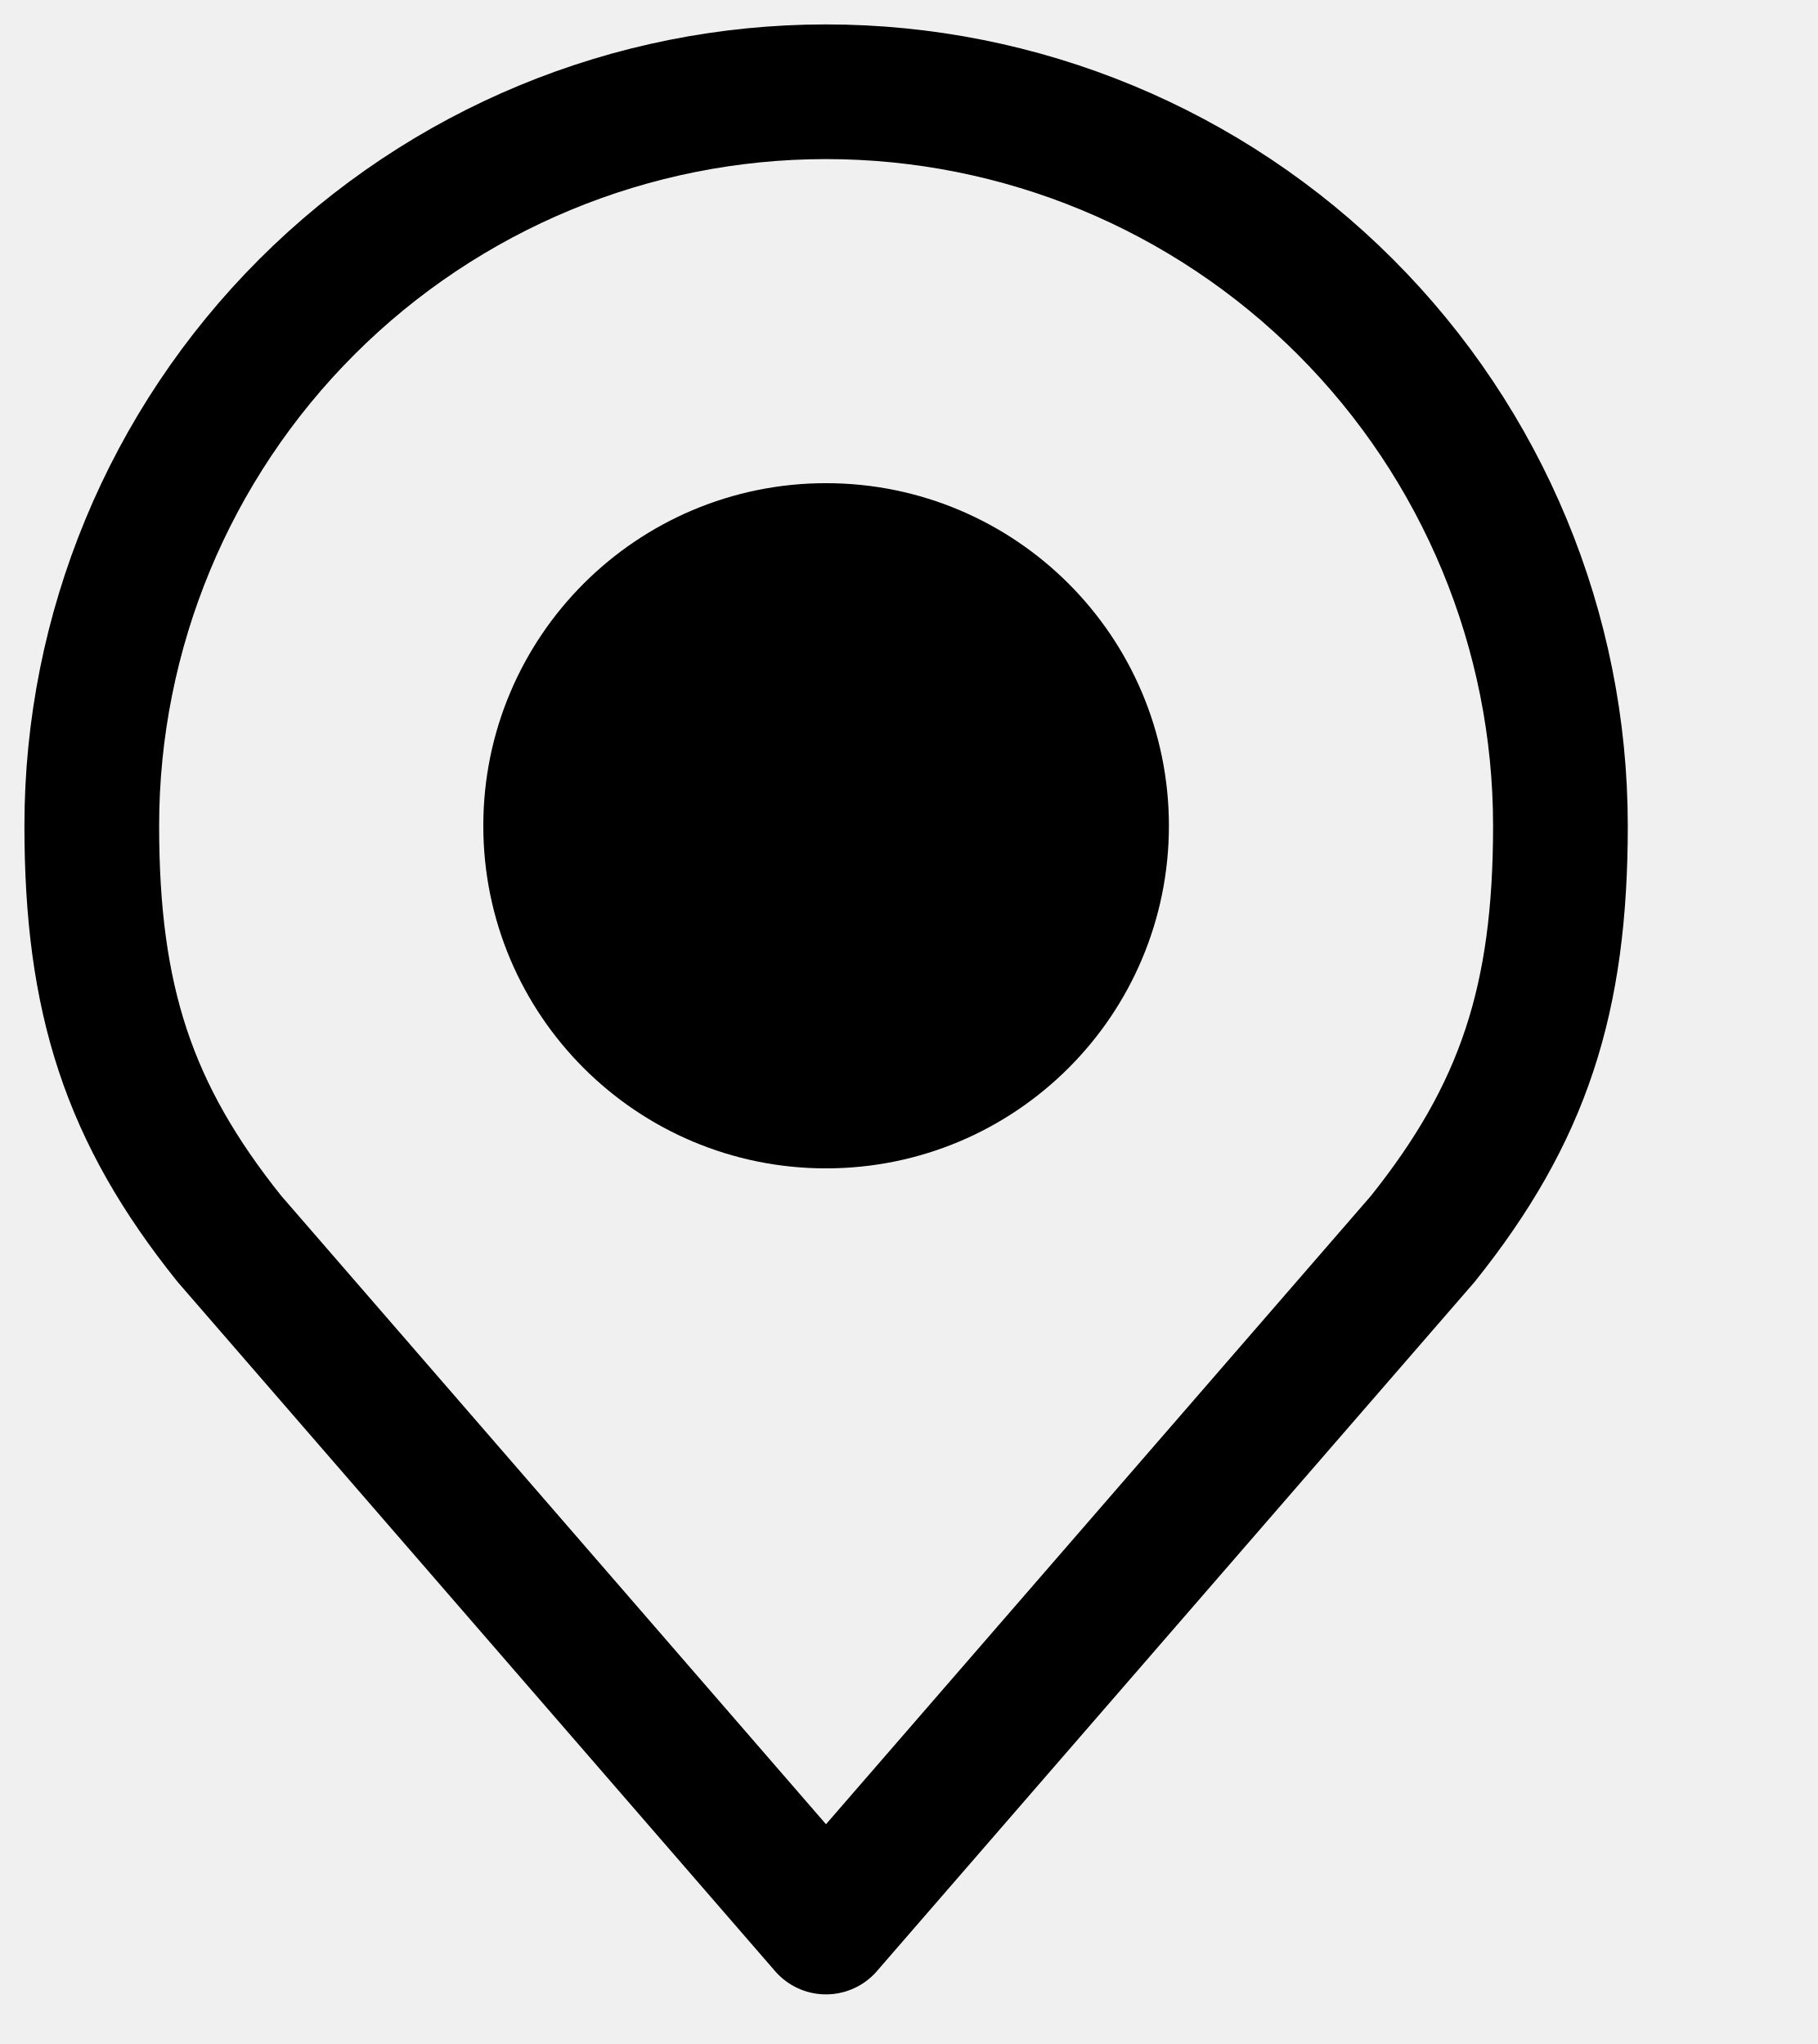
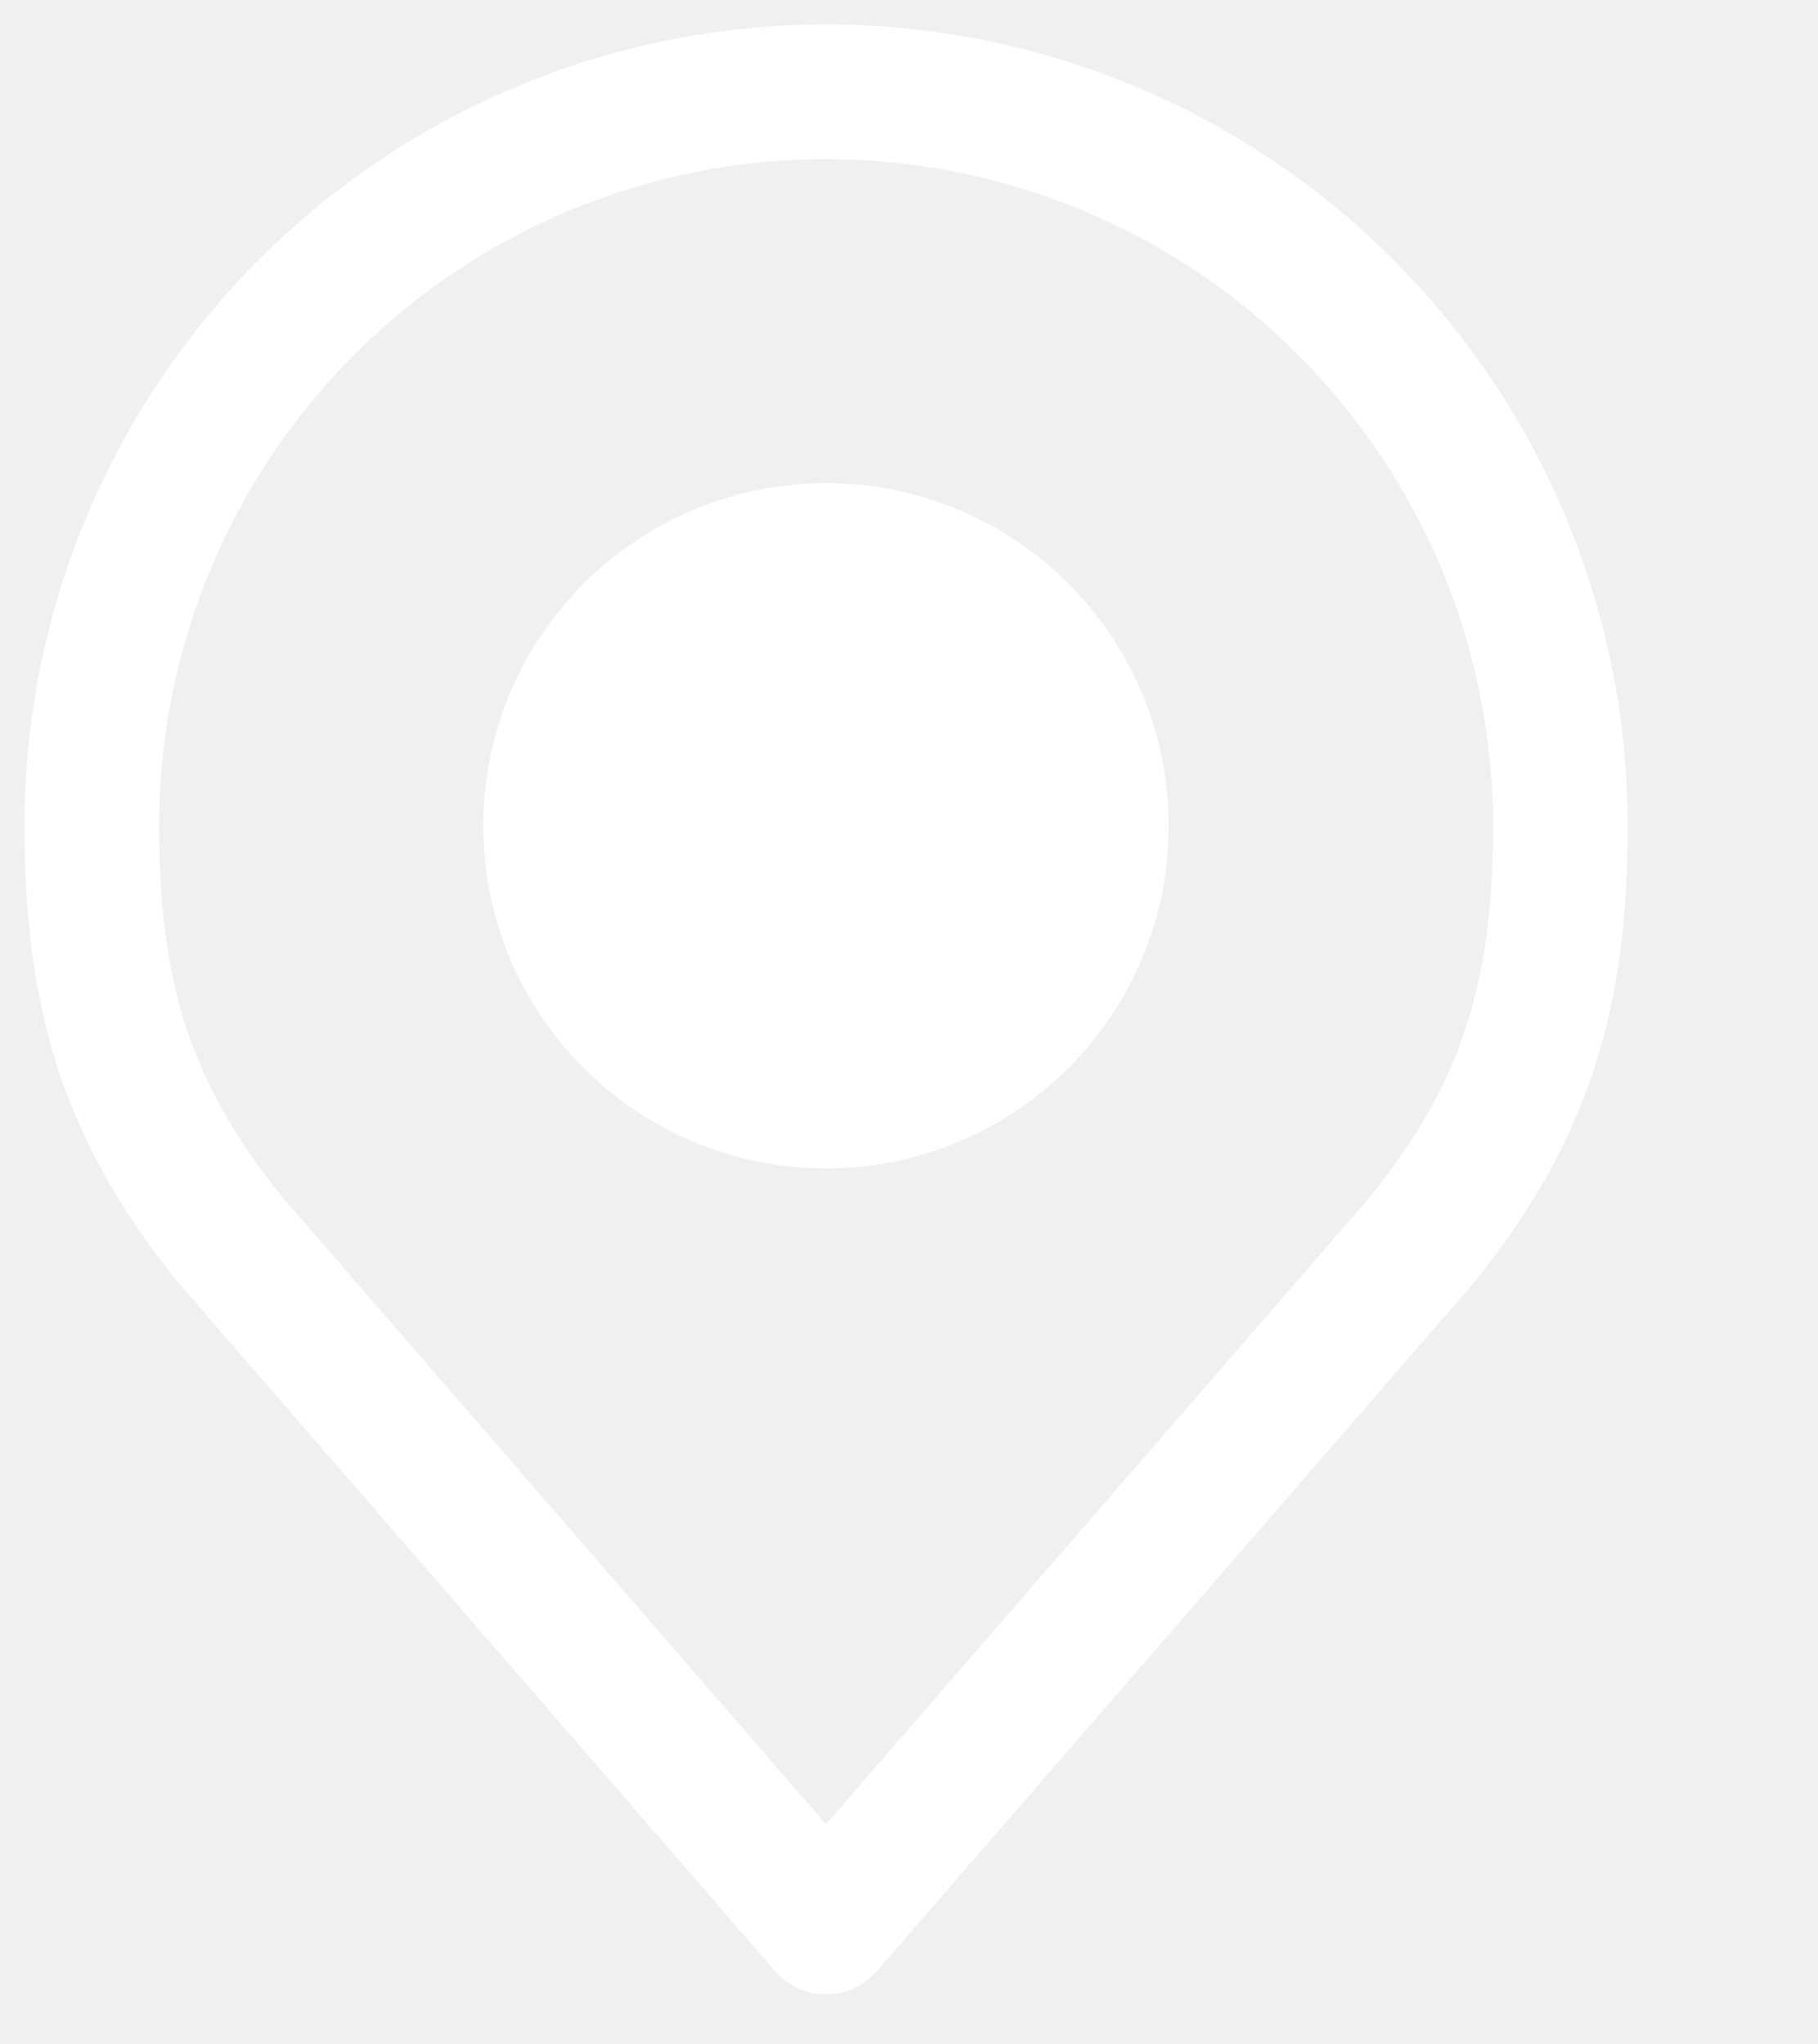
<svg xmlns="http://www.w3.org/2000/svg" width="8" height="9" viewBox="0 0 8 9" fill="none">
-   <g clip-path="url(#clip0_632_6)">
-     <path d="M3.636 4.848C4.306 4.848 4.849 4.306 4.849 3.636C4.849 2.967 4.306 2.424 3.636 2.424C2.967 2.424 2.424 2.967 2.424 3.636C2.424 4.306 2.967 4.848 3.636 4.848Z" fill="black" stroke="black" stroke-width="0.593" stroke-linecap="round" stroke-linejoin="round" />
-     <path d="M3.636 0.404C2.779 0.404 1.957 0.745 1.351 1.351C0.745 1.957 0.404 2.779 0.404 3.636C0.404 4.401 0.566 4.901 1.01 5.455L3.636 8.485L6.263 5.455C6.706 4.901 6.869 4.401 6.869 3.636C6.869 2.779 6.528 1.957 5.922 1.351C5.316 0.745 4.494 0.404 3.636 0.404V0.404Z" stroke="black" stroke-width="0.593" stroke-linecap="round" stroke-linejoin="round" />
+   <g clip-path="url(#clip0_842_155)">
+     <path d="M3.636 4.848C4.306 4.848 4.848 4.306 4.848 3.636C4.848 2.967 4.306 2.424 3.636 2.424C2.967 2.424 2.424 2.967 2.424 3.636C2.424 4.306 2.967 4.848 3.636 4.848Z" fill="white" stroke="white" stroke-width="0.593" stroke-linecap="round" stroke-linejoin="round" />
+     <path d="M3.636 0.404C2.779 0.404 1.957 0.745 1.351 1.351C0.745 1.957 0.404 2.779 0.404 3.636C0.404 4.401 0.566 4.901 1.01 5.455L3.636 8.485L6.263 5.455C6.706 4.901 6.869 4.401 6.869 3.636C6.869 2.779 6.528 1.957 5.922 1.351C5.316 0.745 4.494 0.404 3.636 0.404V0.404Z" stroke="white" stroke-width="0.593" stroke-linecap="round" stroke-linejoin="round" />
  </g>
  <defs>
-     <clipPath id="clip0_632_6">
+     <clipPath id="clip0_842_155">
      <rect width="7.273" height="8.889" fill="white" />
    </clipPath>
  </defs>
</svg>
